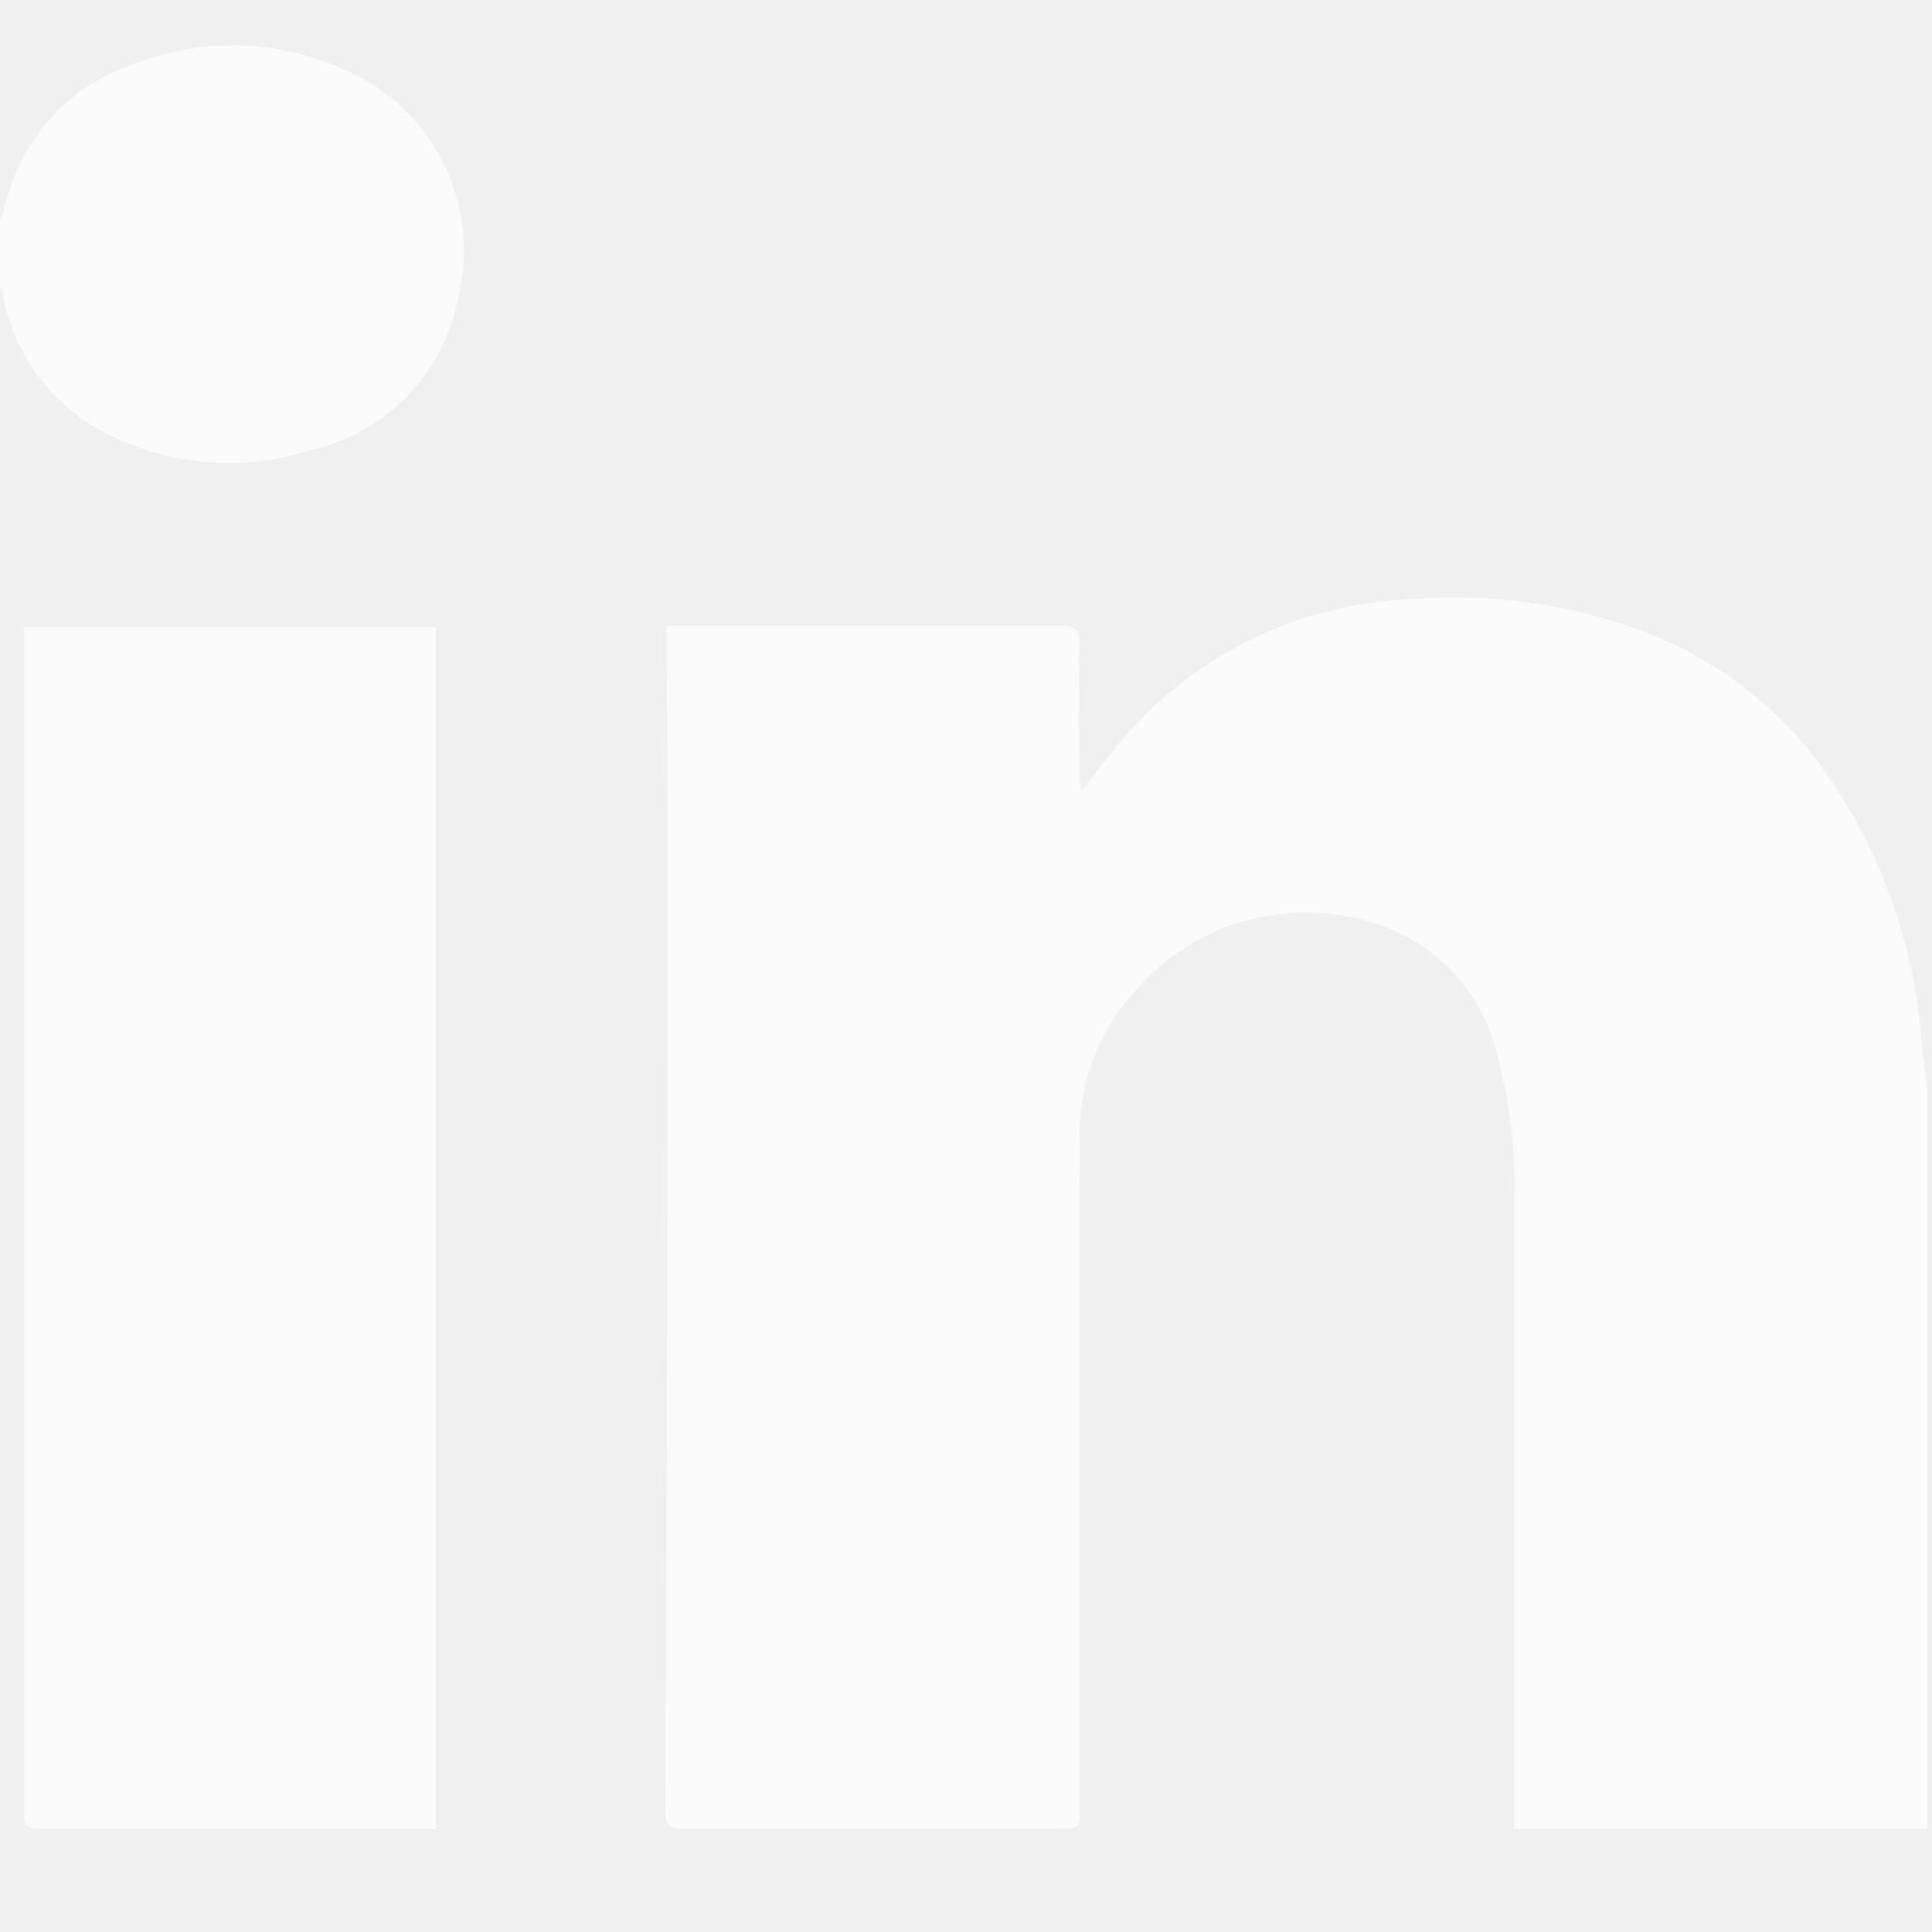
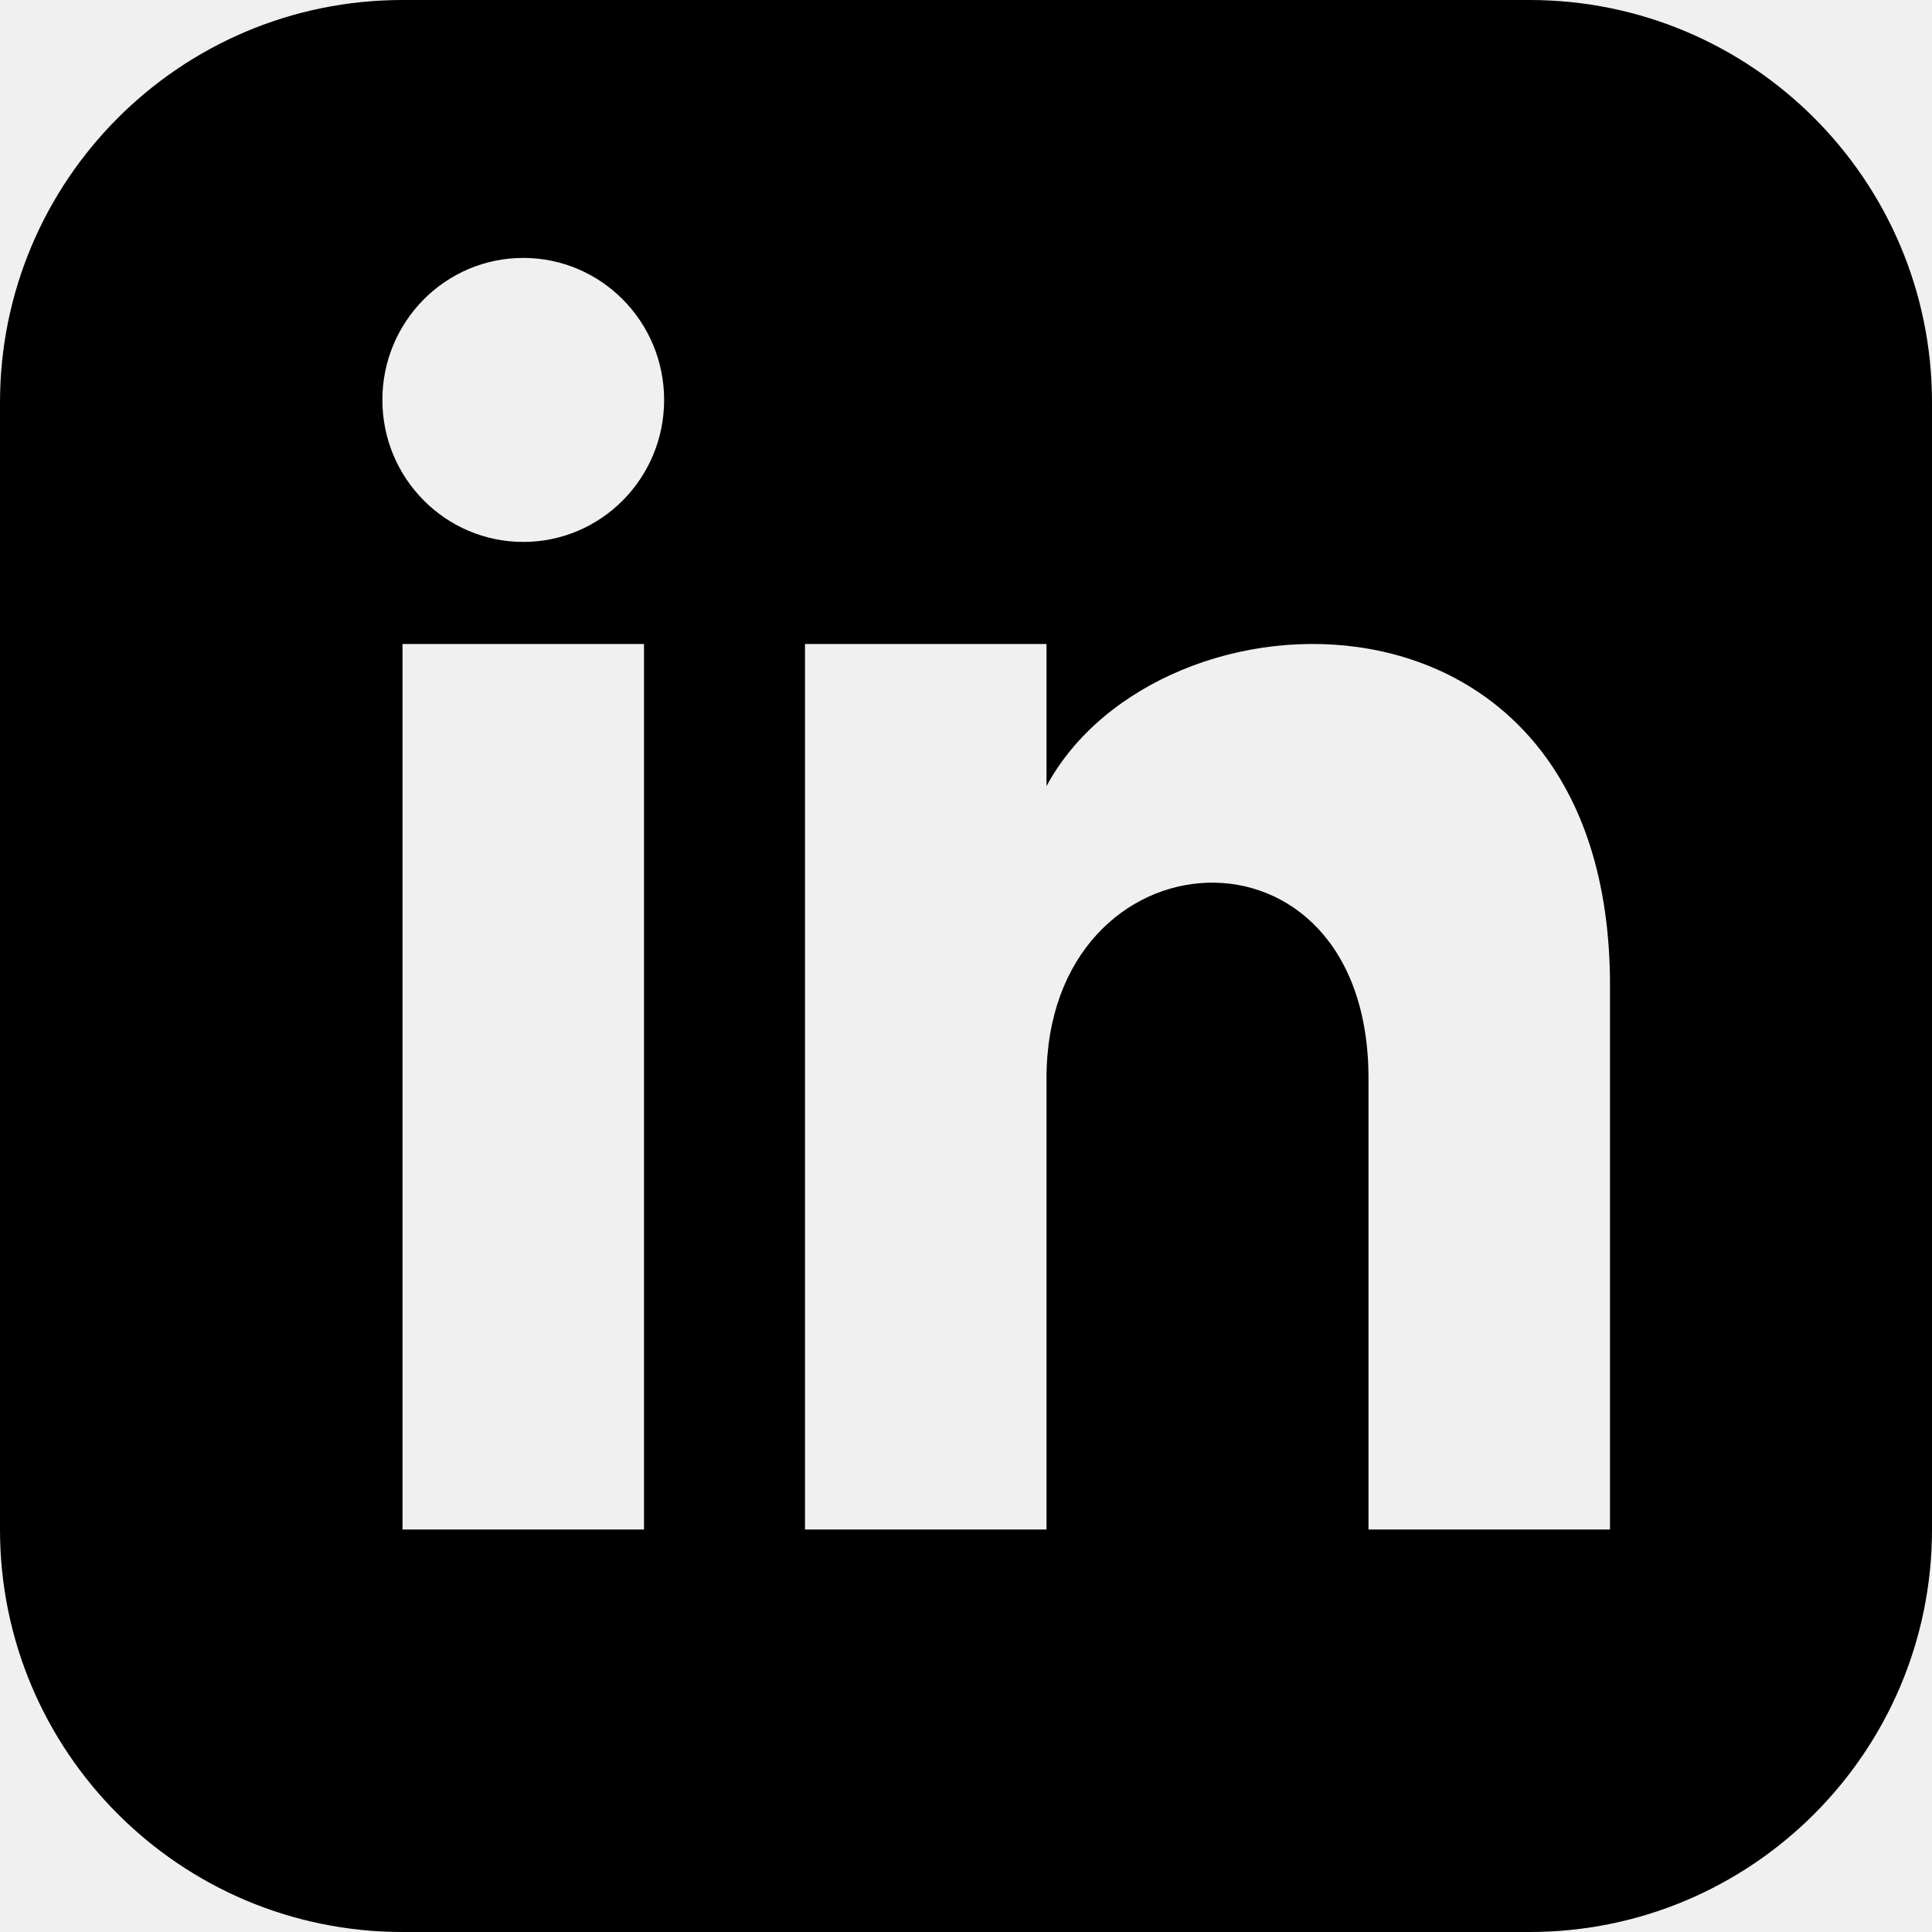
- <svg xmlns="http://www.w3.org/2000/svg" width="16" height="16">
-   <path d="M15.96 15.148h-3.42V9.9a4.114 4.114 0 0 0-.14-1.16 1.5 1.5 0 0 0-.94-1.068 1.862 1.862 0 0 0-2.08.56c-.286.325-.442.74-.44 1.17.01.148 0 .294 0 .444v5.134c0 .163 0 .163-.17.163H5.66c-.12 0-.15-.033-.15-.15.01-2.321.017-4.641.02-6.96 0-.852 0-1.704-.01-2.558V5.18H8.78c.12 0 .16.03.16.15-.01.357 0 .716 0 1.073a.37.37 0 0 0 .02.142l.24-.306a3.317 3.317 0 0 1 2.52-1.279 4.49 4.49 0 0 1 1.83.246 3.3 3.3 0 0 1 1.42.99c.541.69.868 1.517.94 2.385.01.137.03.276.05.414v6.153zM-.01 1.866c.04-.11.06-.22.1-.328A1.6 1.6 0 0 1 1.1.534a2.243 2.243 0 0 1 1.83.079 1.63 1.63 0 0 1 .87 1.832 1.596 1.596 0 0 1-1.19 1.273 2.233 2.233 0 0 1-1.67-.099 1.609 1.609 0 0 1-.92-1.201l-.03-.079v-.473zm3.62 13.282H.34c-.12 0-.14-.037-.14-.146V5.194h3.41V15.148z" fill="#FFF" fill-rule="evenodd" opacity=".7" />
+ <svg xmlns="http://www.w3.org/2000/svg" width="24" height="24" viewBox="0 0 24 24">
+   <path d="M19 0h-14c-2.761 0-5 2.239-5 5v14c0 2.761 2.239 5 5 5h14c2.762 0 5-2.239 5-5v-14c0-2.761-2.238-5-5-5zm-11 19h-3v-11h3v11zm-1.5-12.268c-.966 0-1.75-.79-1.75-1.764s.784-1.764 1.75-1.764 1.75.79 1.75 1.764-.783 1.764-1.75 1.764zm13.5 12.268h-3v-5.604c0-3.368-4-3.113-4 0v5.604h-3v-11h3v1.765c1.396-2.586 7-2.777 7 2.476v6.759z" />
</svg>
